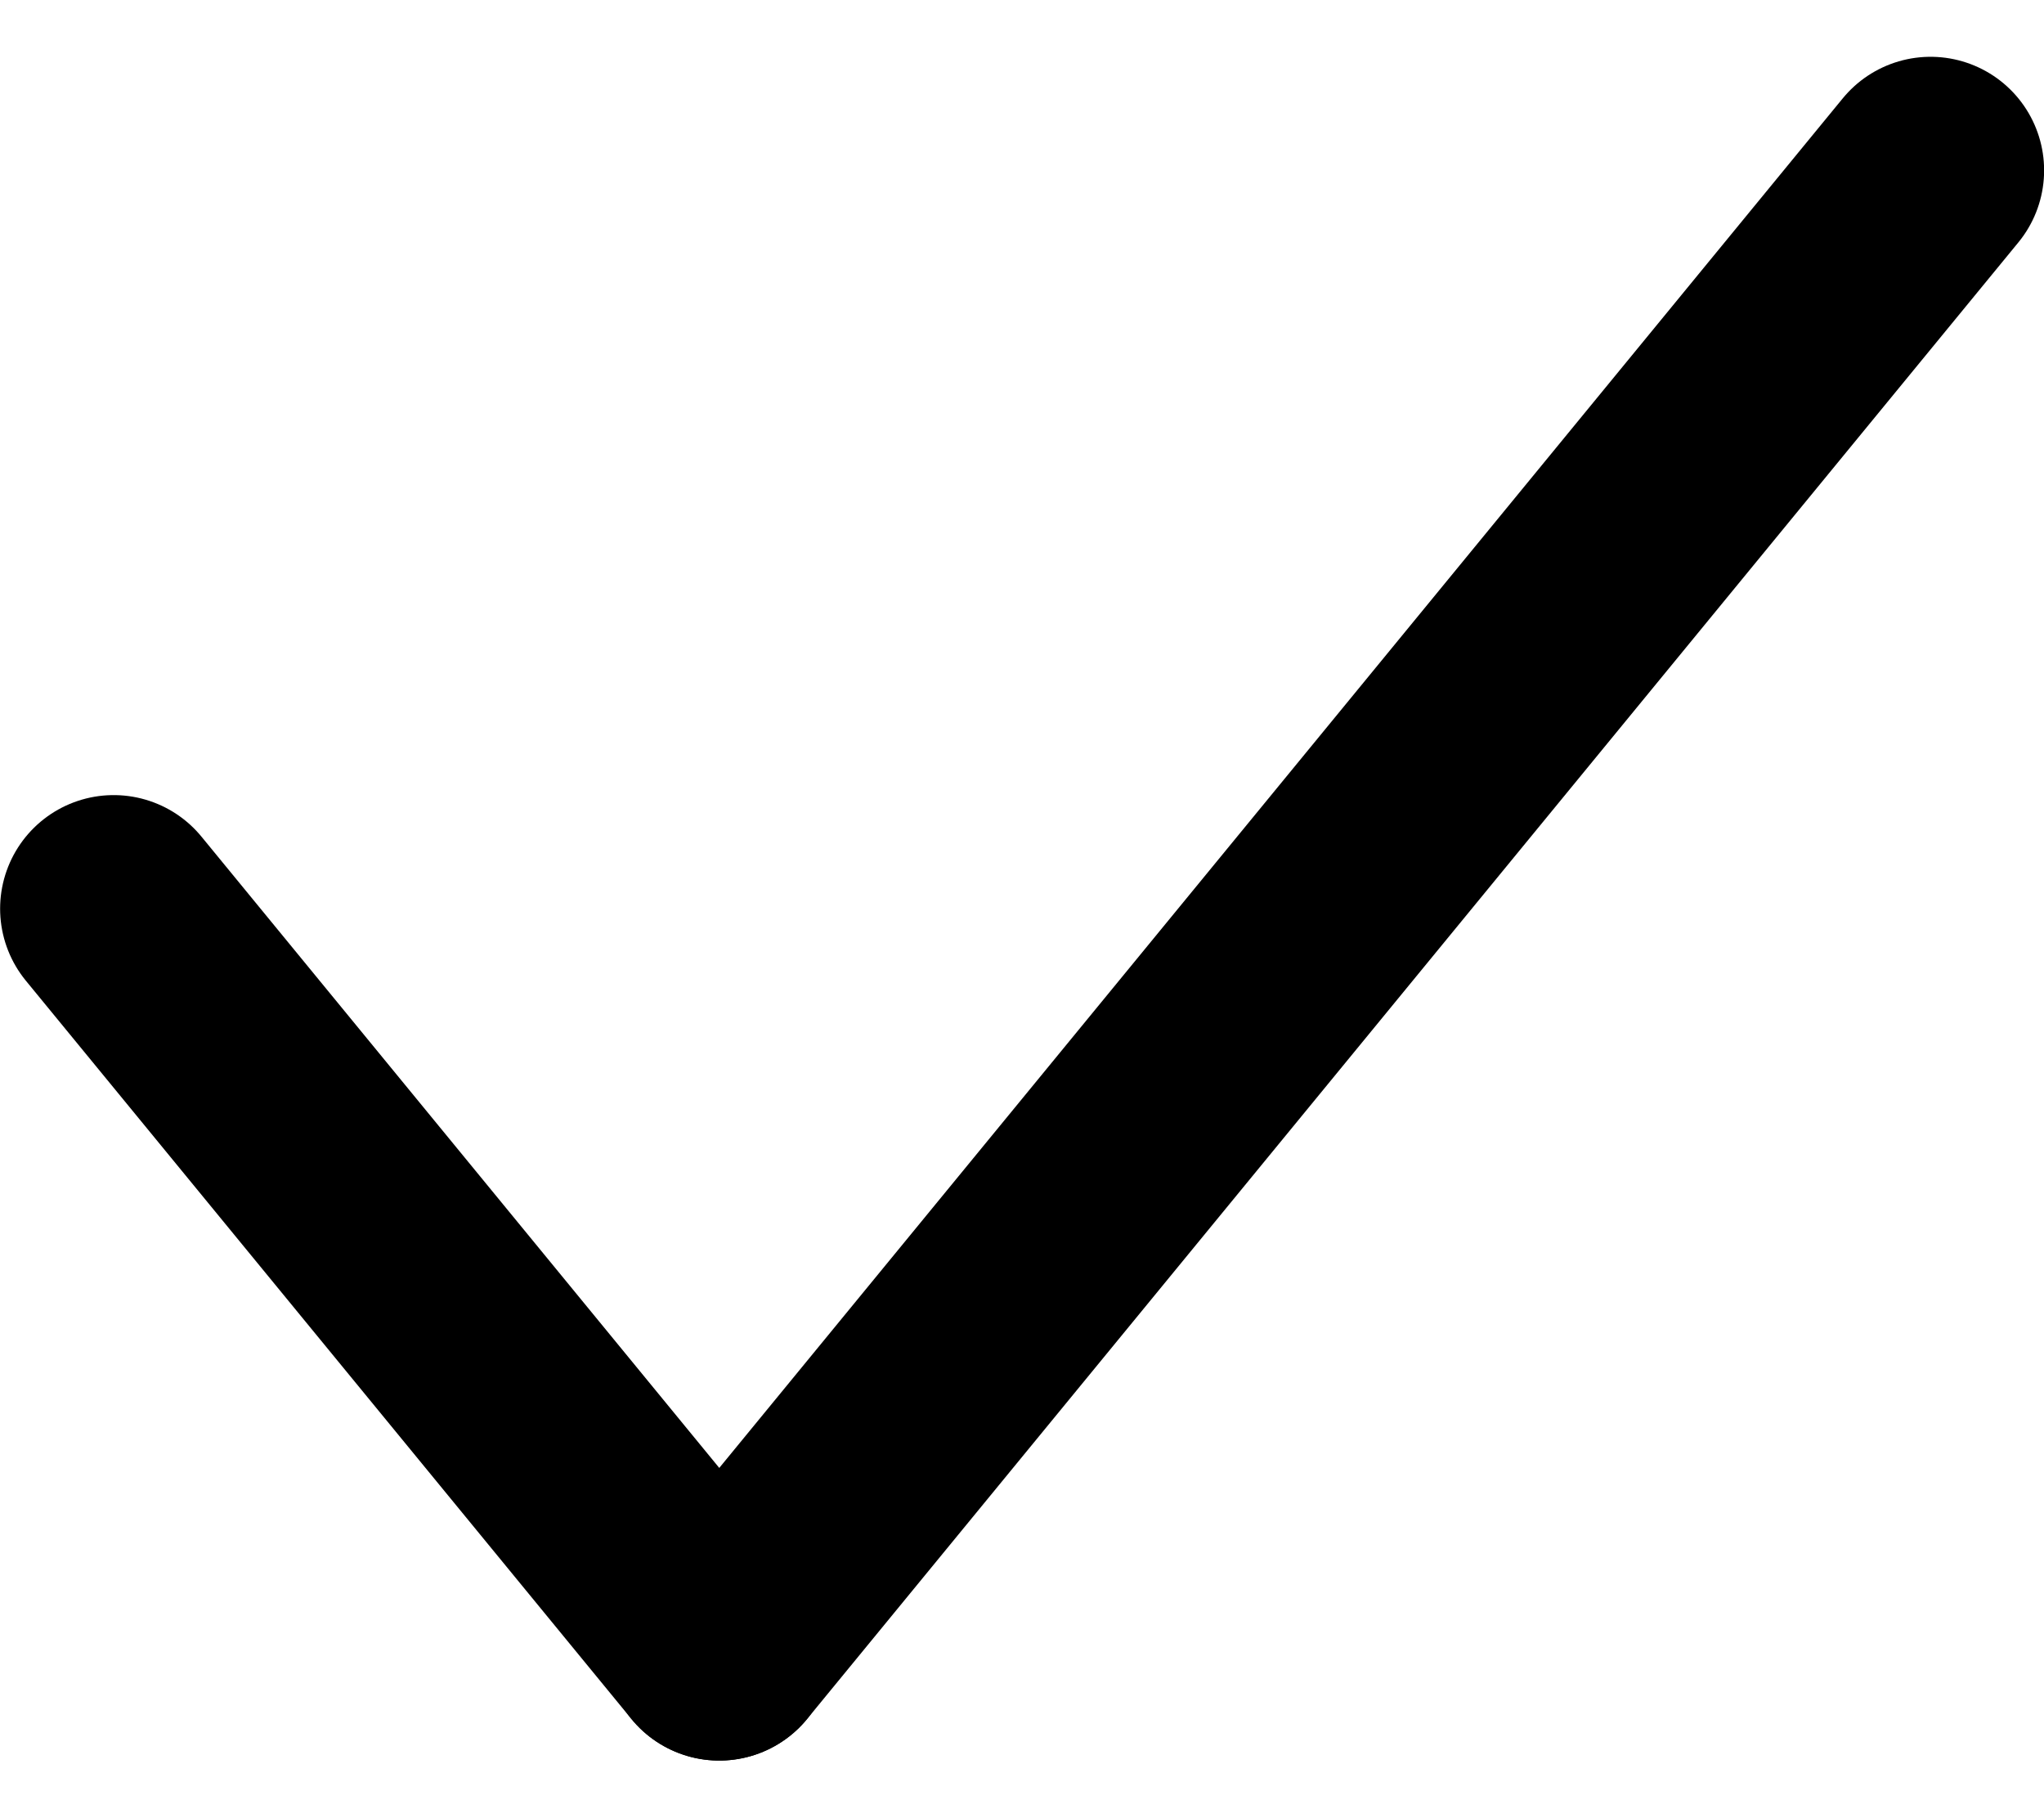
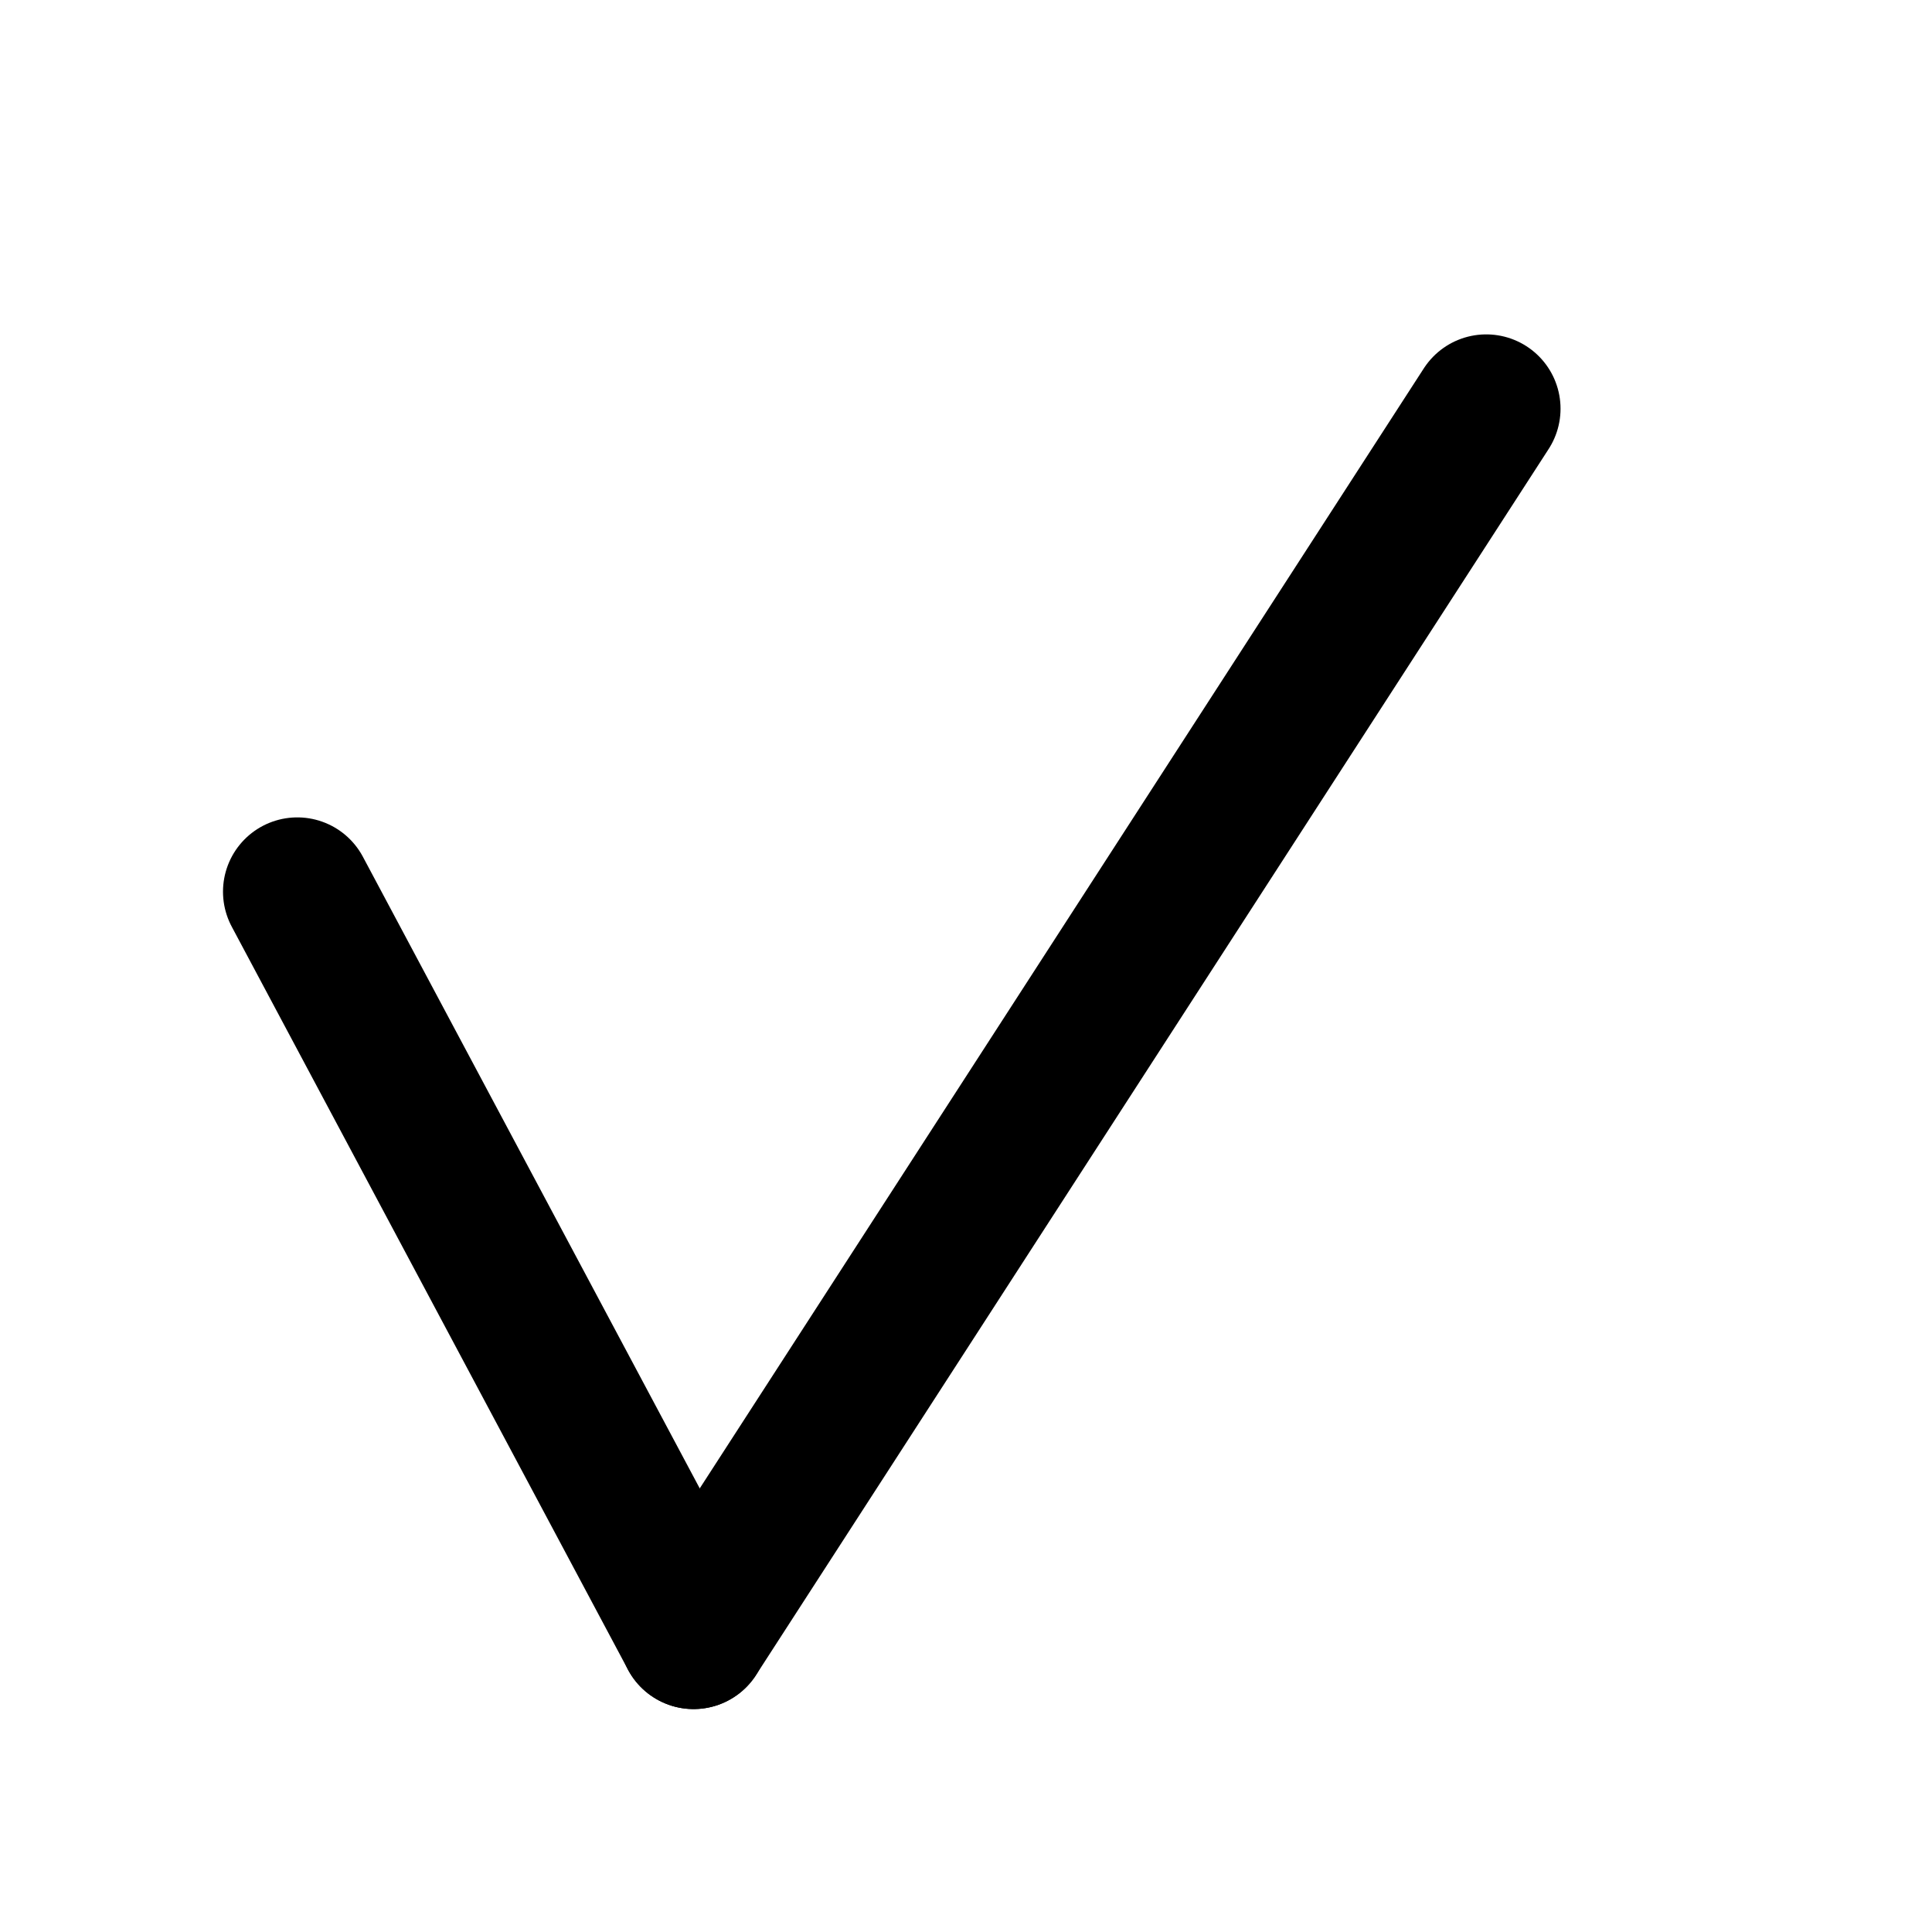
- <svg xmlns="http://www.w3.org/2000/svg" width="18" height="16" viewBox="0 0 18 16" fill="none">
-   <path d="M17.001 1.5L6.334 14.5" stroke="black" stroke-width="2" stroke-linecap="round" stroke-linejoin="round" />
-   <path d="M1.001 8L6.334 14.5" stroke="black" stroke-width="2" stroke-linecap="round" stroke-linejoin="round" />
+ <svg xmlns="http://www.w3.org/2000/svg" width="24" height="24" viewBox="-3 0 26 18" fill="none">
+   <path d="M17.001 1.5L6.334 18" stroke="black" stroke-width="2" stroke-linecap="round" stroke-linejoin="round" />
+   <path d="M1.001 8L6.334 18" stroke="black" stroke-width="2" stroke-linecap="round" stroke-linejoin="round" />
</svg>
